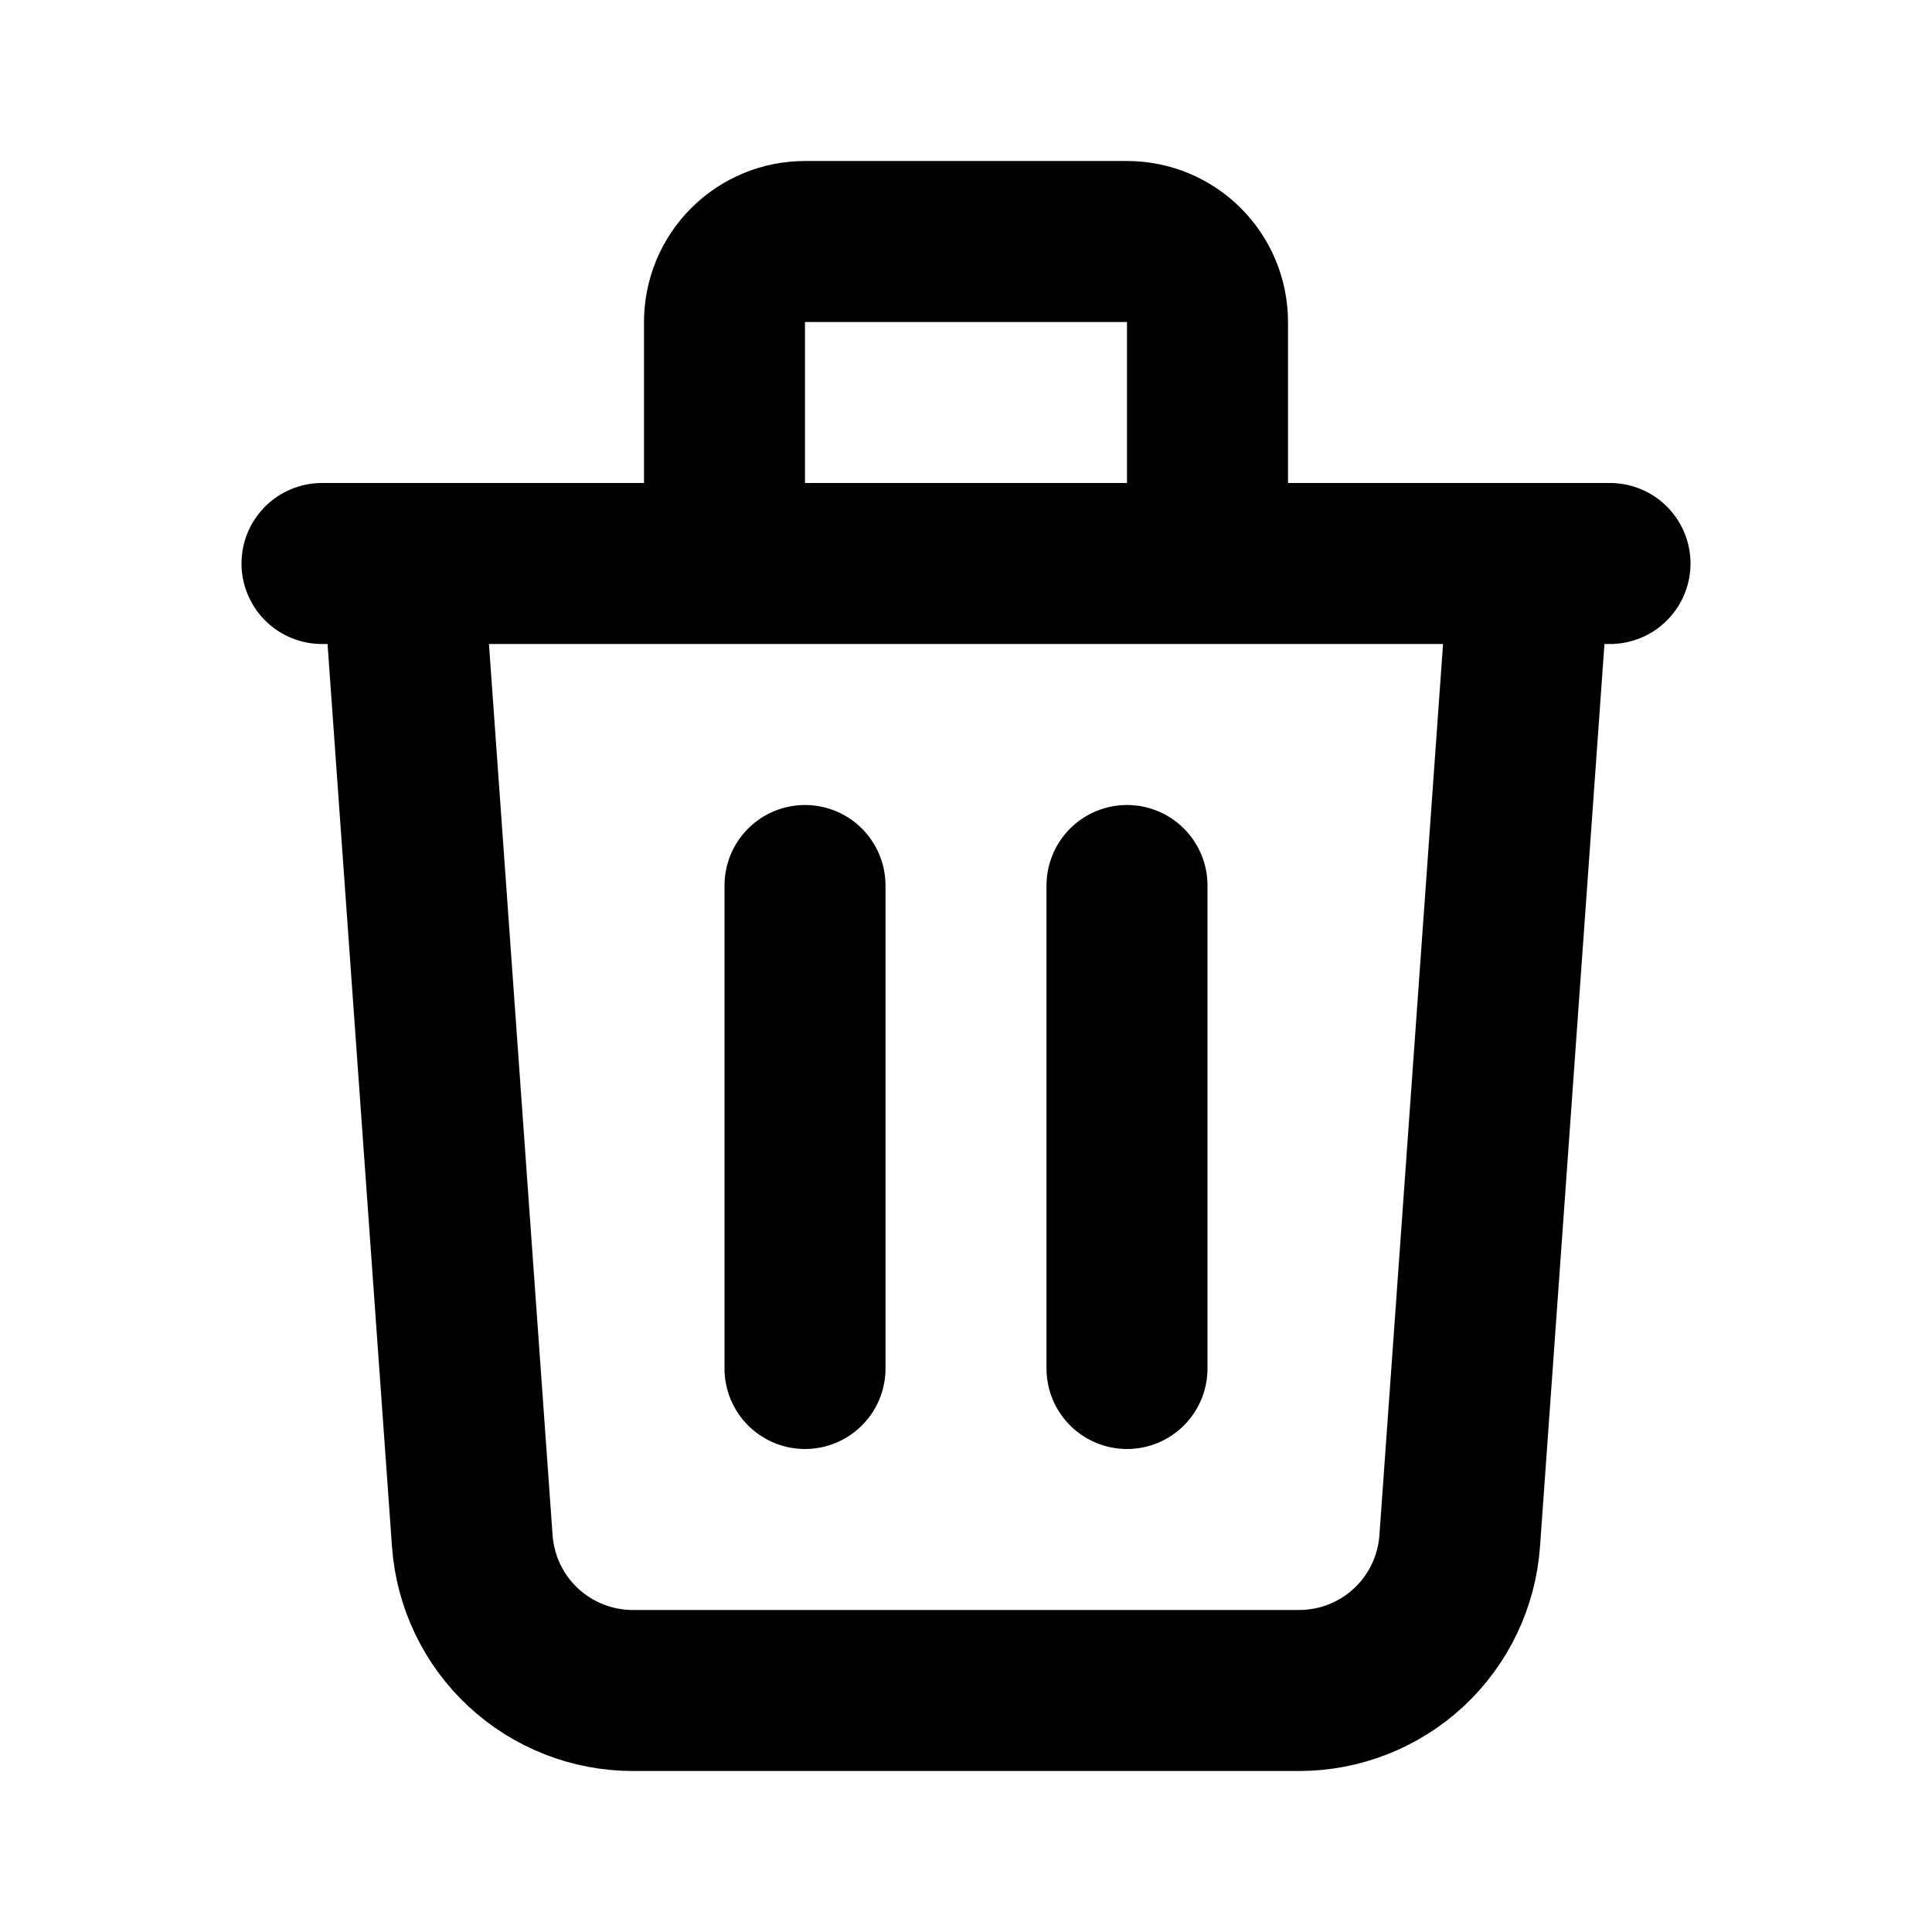
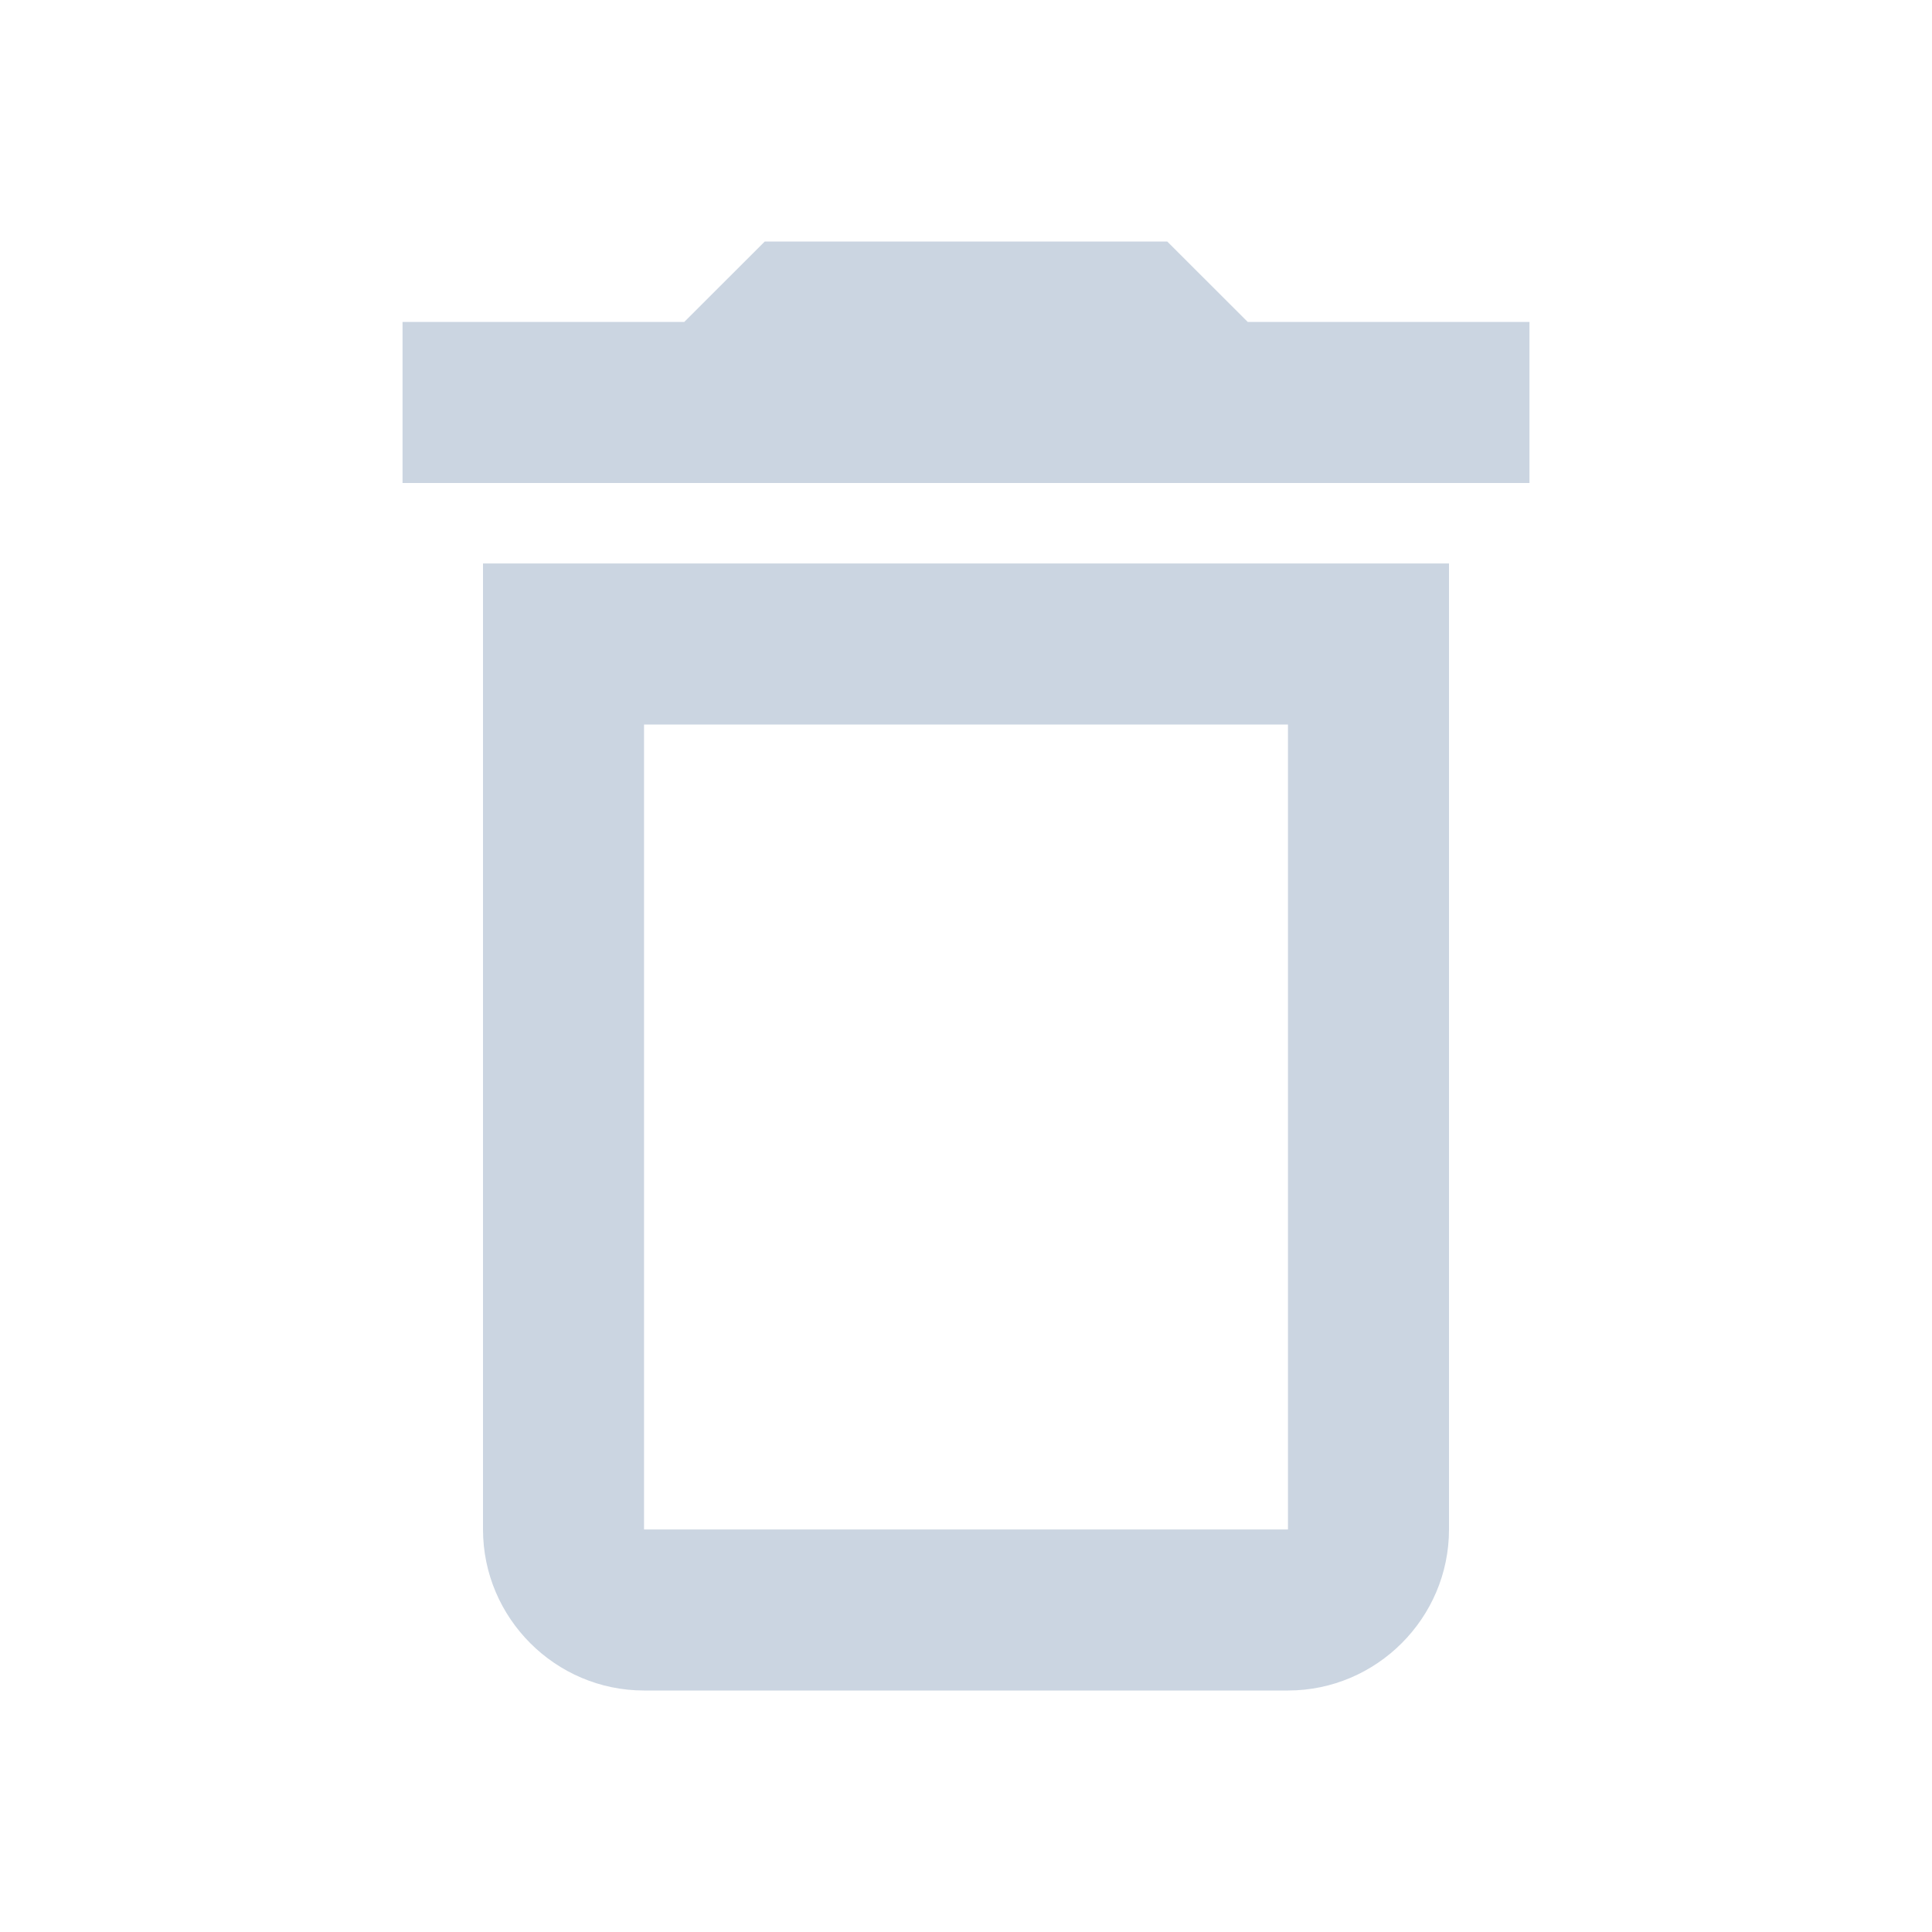
- <svg xmlns="http://www.w3.org/2000/svg" width="24" height="24" viewBox="0 0 24 24" fill="none">
-   <path d="M4 7H20M19 7L18.133 19.142C18.097 19.647 17.871 20.119 17.501 20.464C17.131 20.808 16.644 21 16.138 21H7.862C7.356 21 6.869 20.808 6.499 20.464C6.129 20.119 5.903 19.647 5.867 19.142L5 7H19ZM10 11V17V11ZM14 11V17V11ZM15 7V4C15 3.735 14.895 3.48 14.707 3.293C14.52 3.105 14.265 3 14 3H10C9.735 3 9.48 3.105 9.293 3.293C9.105 3.48 9 3.735 9 4V7H15Z" stroke="currentColor" stroke-width="2" stroke-linecap="round" stroke-linejoin="round" />
+ <svg xmlns="http://www.w3.org/2000/svg" width="20" height="20" viewBox="0 0 20 20" fill="none">
+   <path fill-rule="evenodd" clip-rule="evenodd" d="M12.083 2.5L7.917 2.5L7.083 3.333H4.167V5H15.833V3.333L12.917 3.333L12.083 2.5ZM13.333 7.5V15.833H6.667L6.667 7.5L13.333 7.5ZM5 5.833H15V15.833C15 16.75 14.25 17.5 13.333 17.5H6.667C5.75 17.5 5 16.75 5 15.833L5 5.833Z" fill="#CBD5E1" />
</svg>
